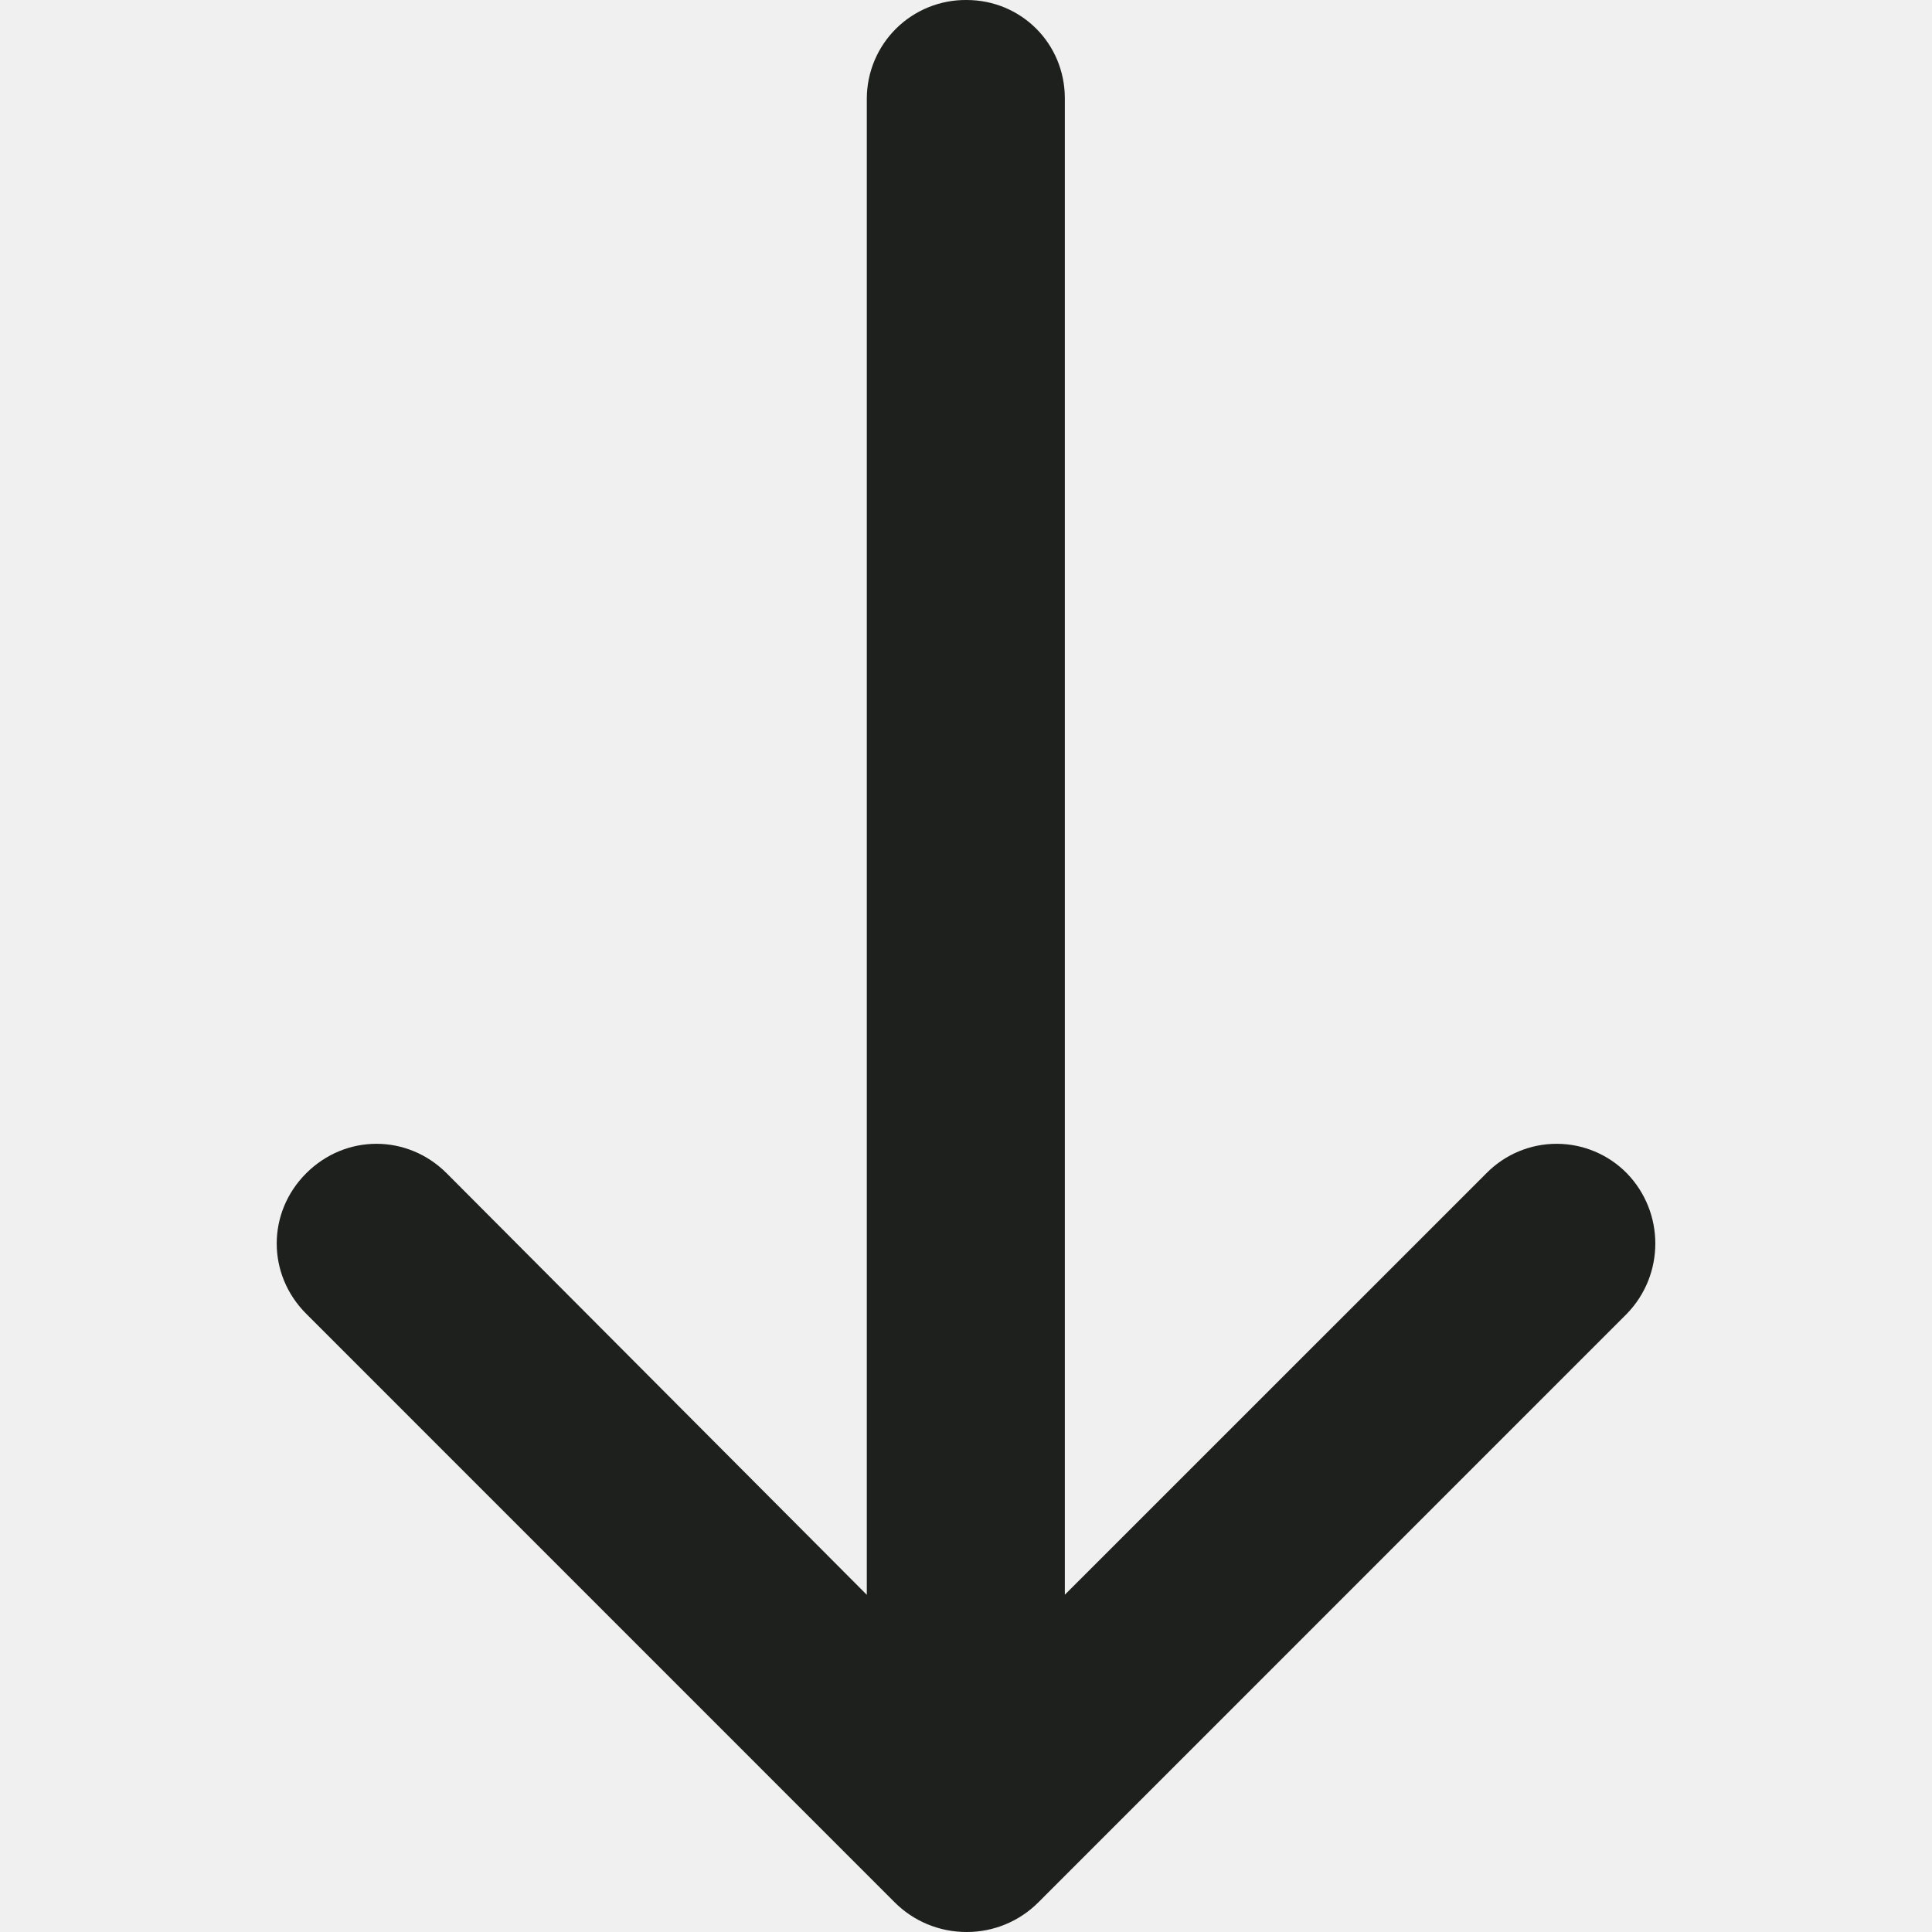
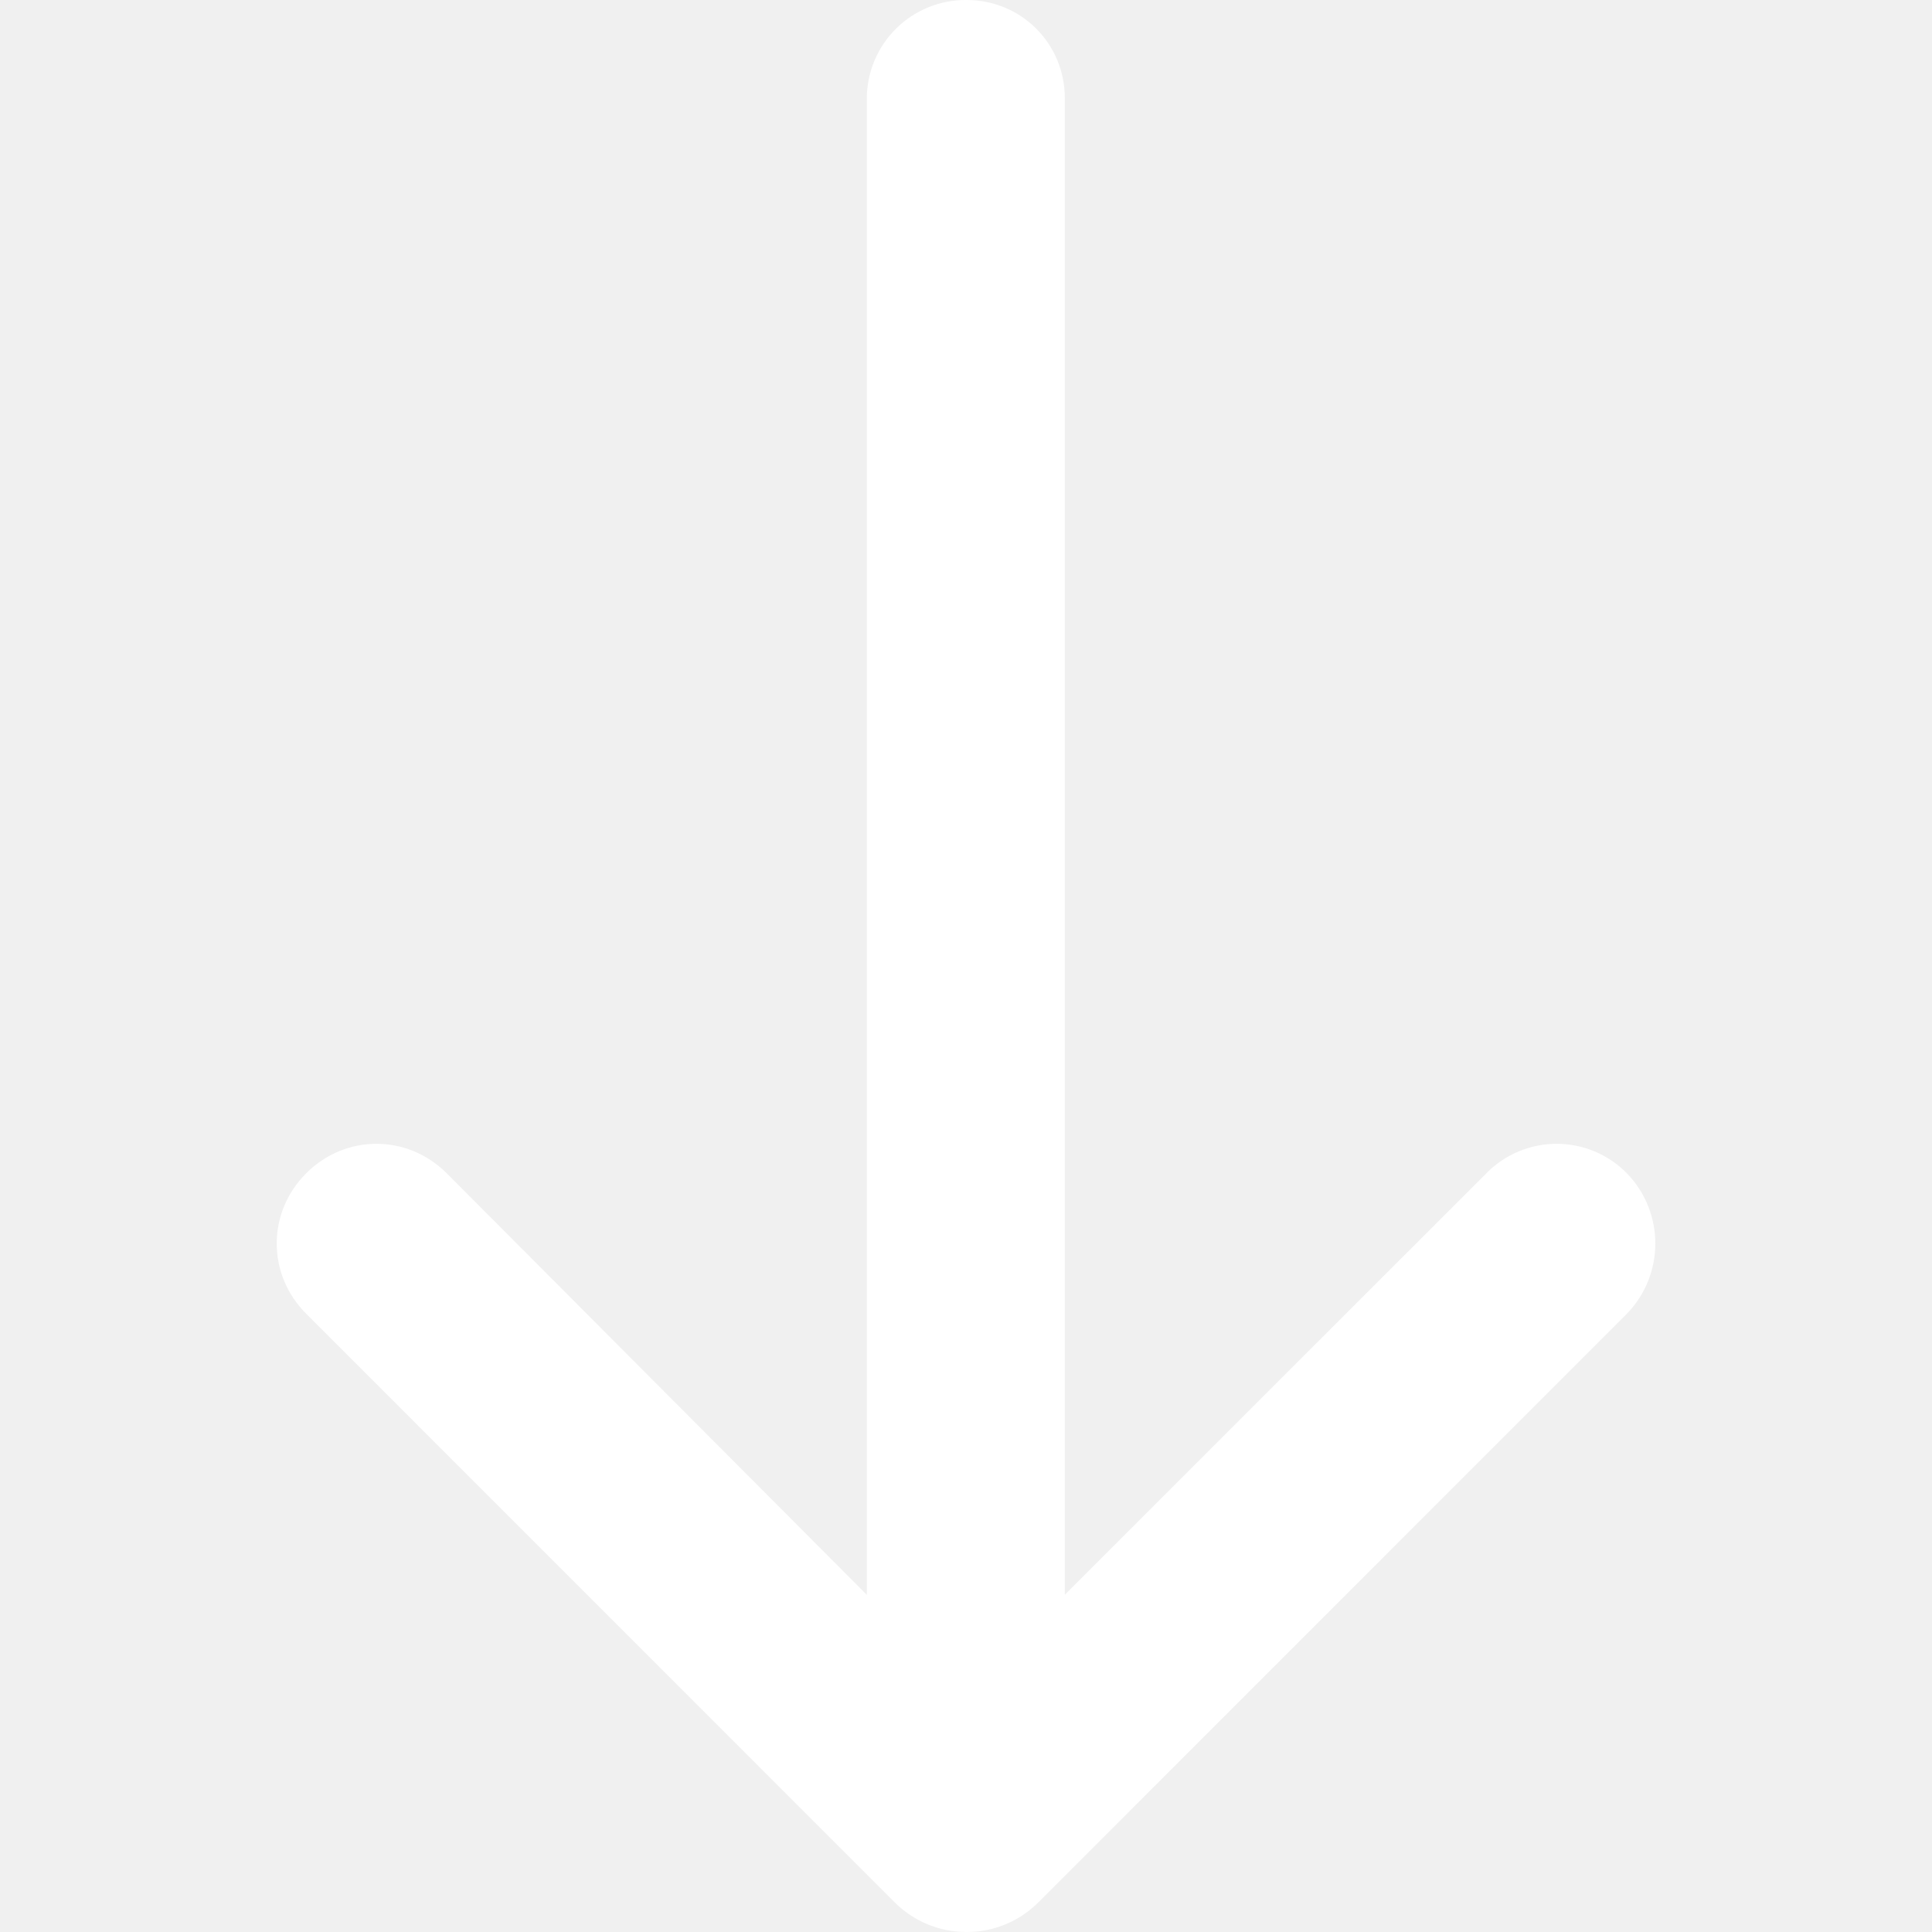
<svg xmlns="http://www.w3.org/2000/svg" viewBox="0 0 21.825 21.825">
-   <path d="M16.791 13.254a1.112 1.112 0 0 1 1.587 0 1.14 1.14 0 0 1 0 1.587l-6.65 6.651a1.14 1.14 0 0 1-.809.333c-.317 0-.603-.127-.81-.333l-6.65-6.651c-.444-.444-.444-1.143 0-1.587s1.143-.444 1.587 0l4.746 4.762V1.111A1.116 1.116 0 0 1 10.918 0c.619 0 1.111.492 1.111 1.111v16.904l4.762-4.761z" fill="#1e201d" />
+   <path d="M16.791 13.254a1.112 1.112 0 0 1 1.587 0 1.14 1.14 0 0 1 0 1.587l-6.65 6.651a1.14 1.14 0 0 1-.809.333c-.317 0-.603-.127-.81-.333l-6.65-6.651c-.444-.444-.444-1.143 0-1.587s1.143-.444 1.587 0l4.746 4.762V1.111A1.116 1.116 0 0 1 10.918 0c.619 0 1.111.492 1.111 1.111v16.904l4.762-4.761z" fill="#fff" />
</svg>
